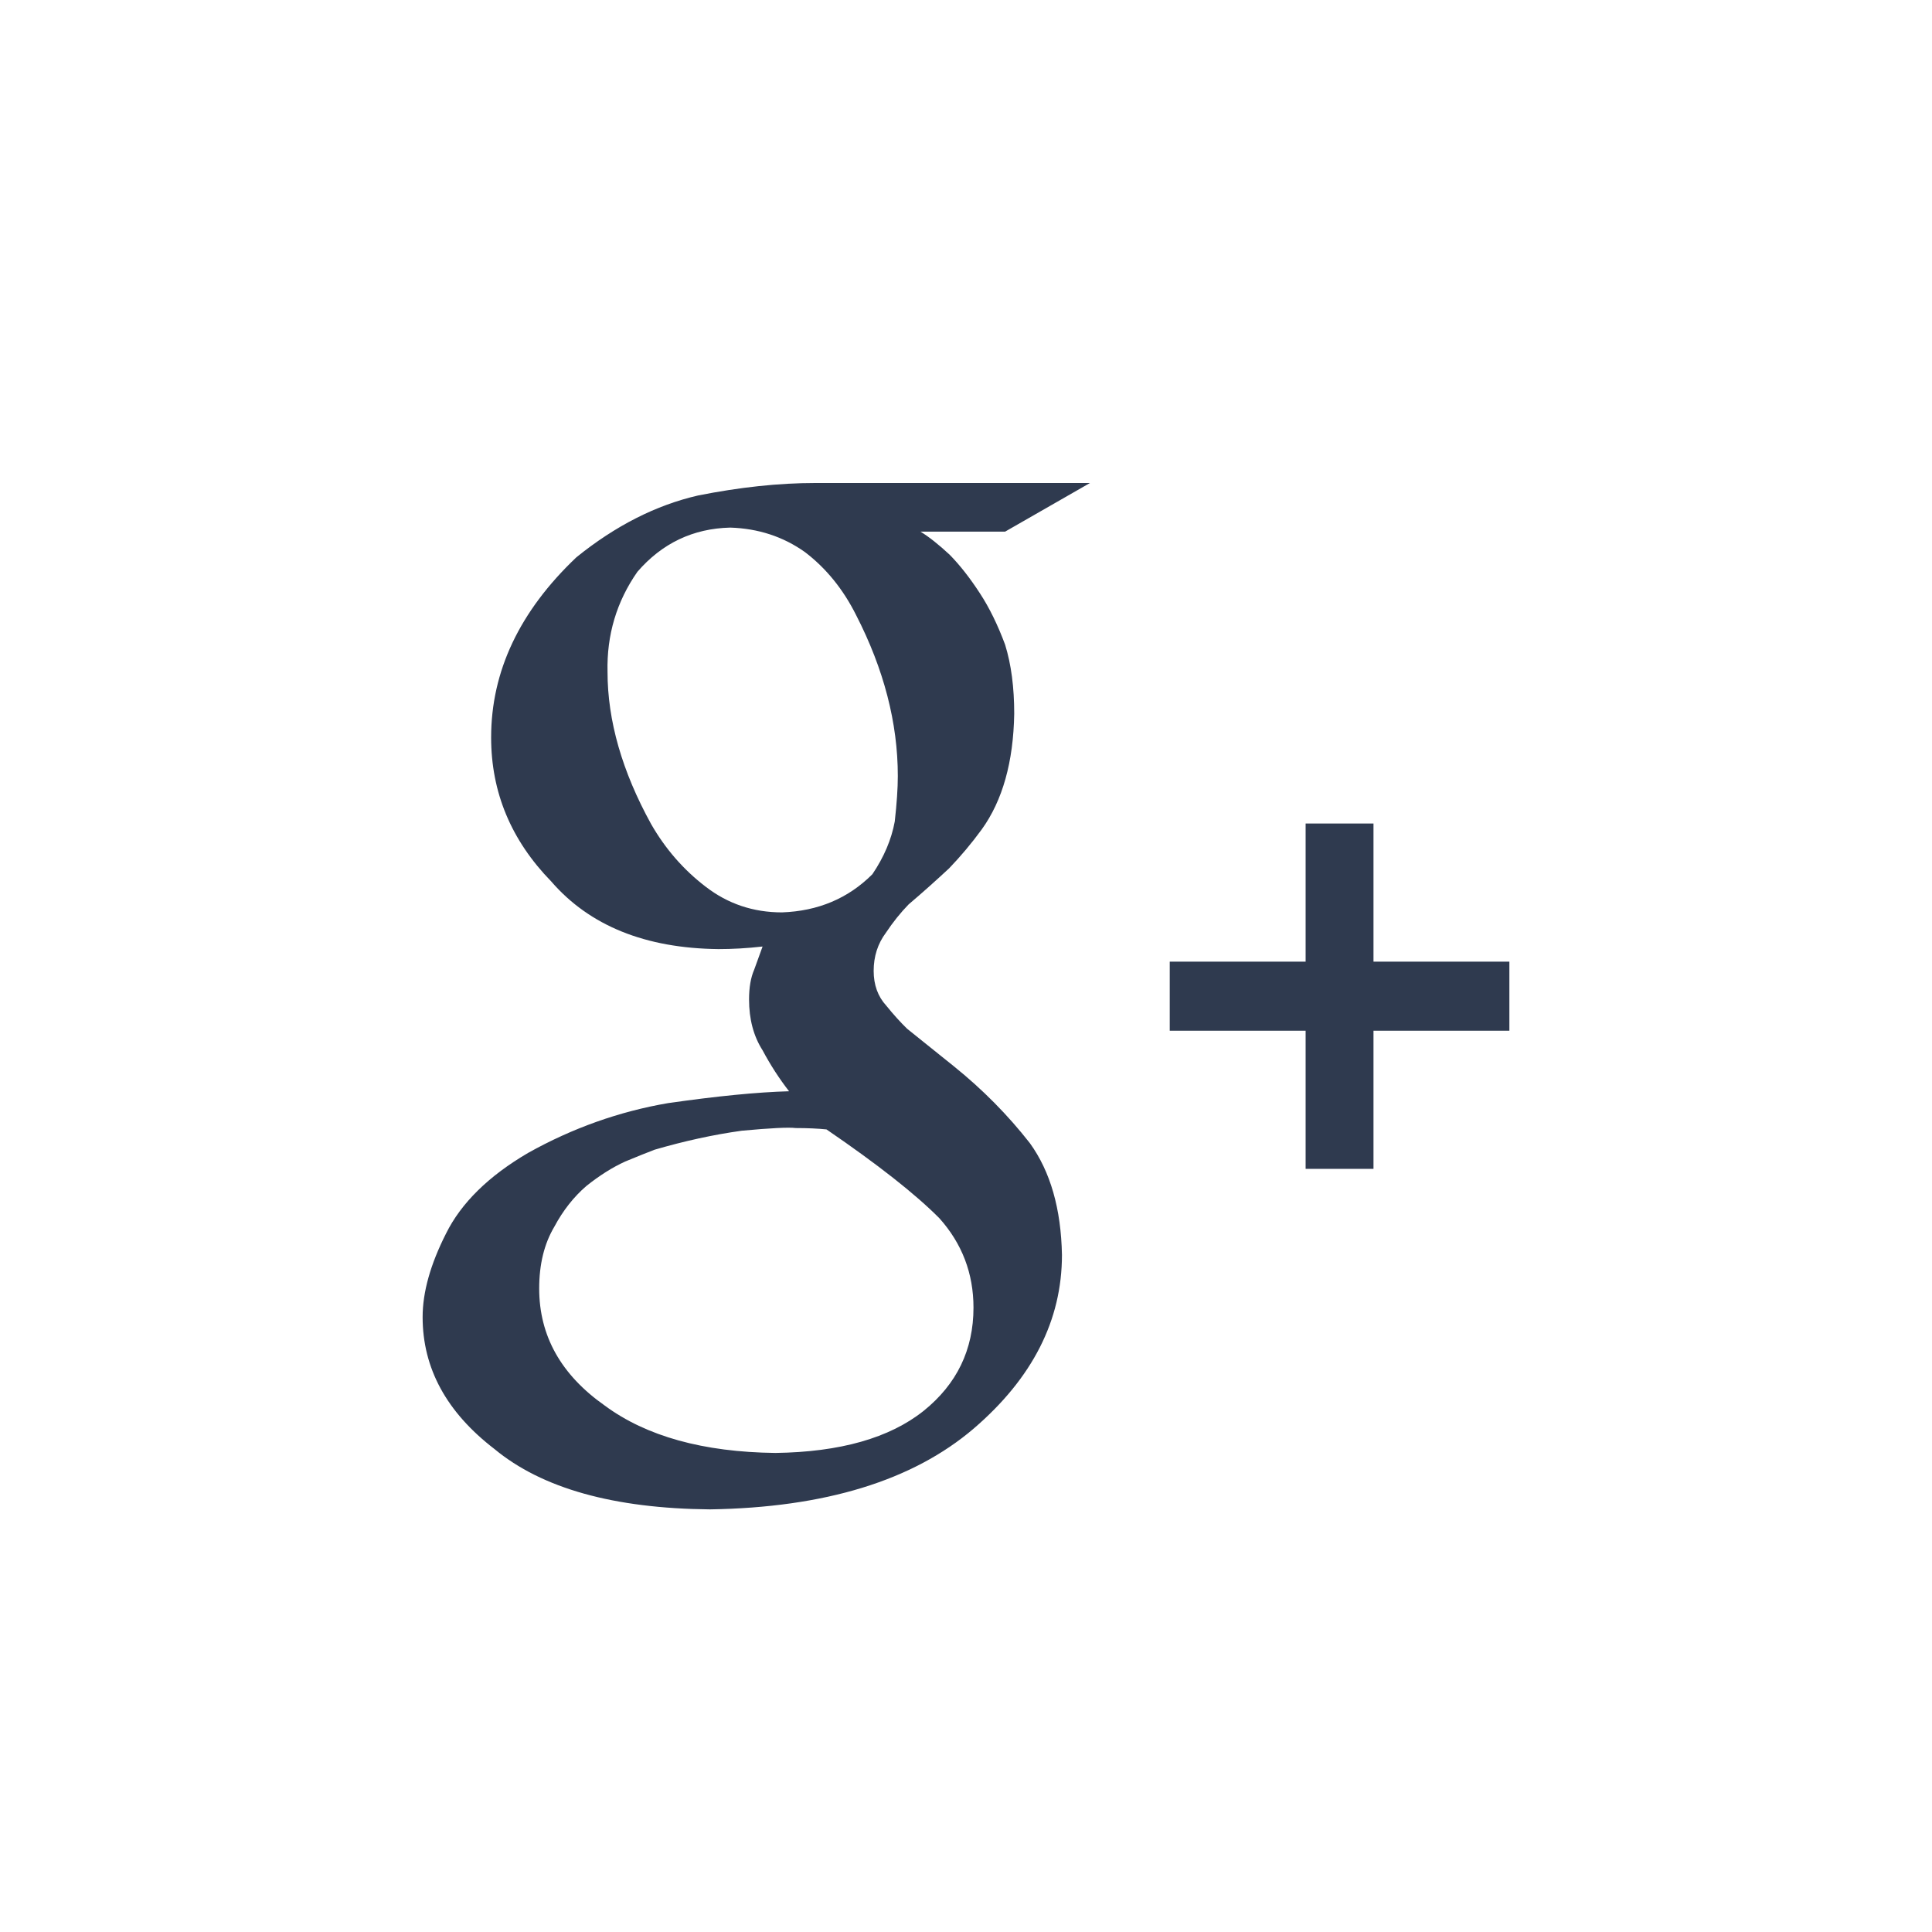
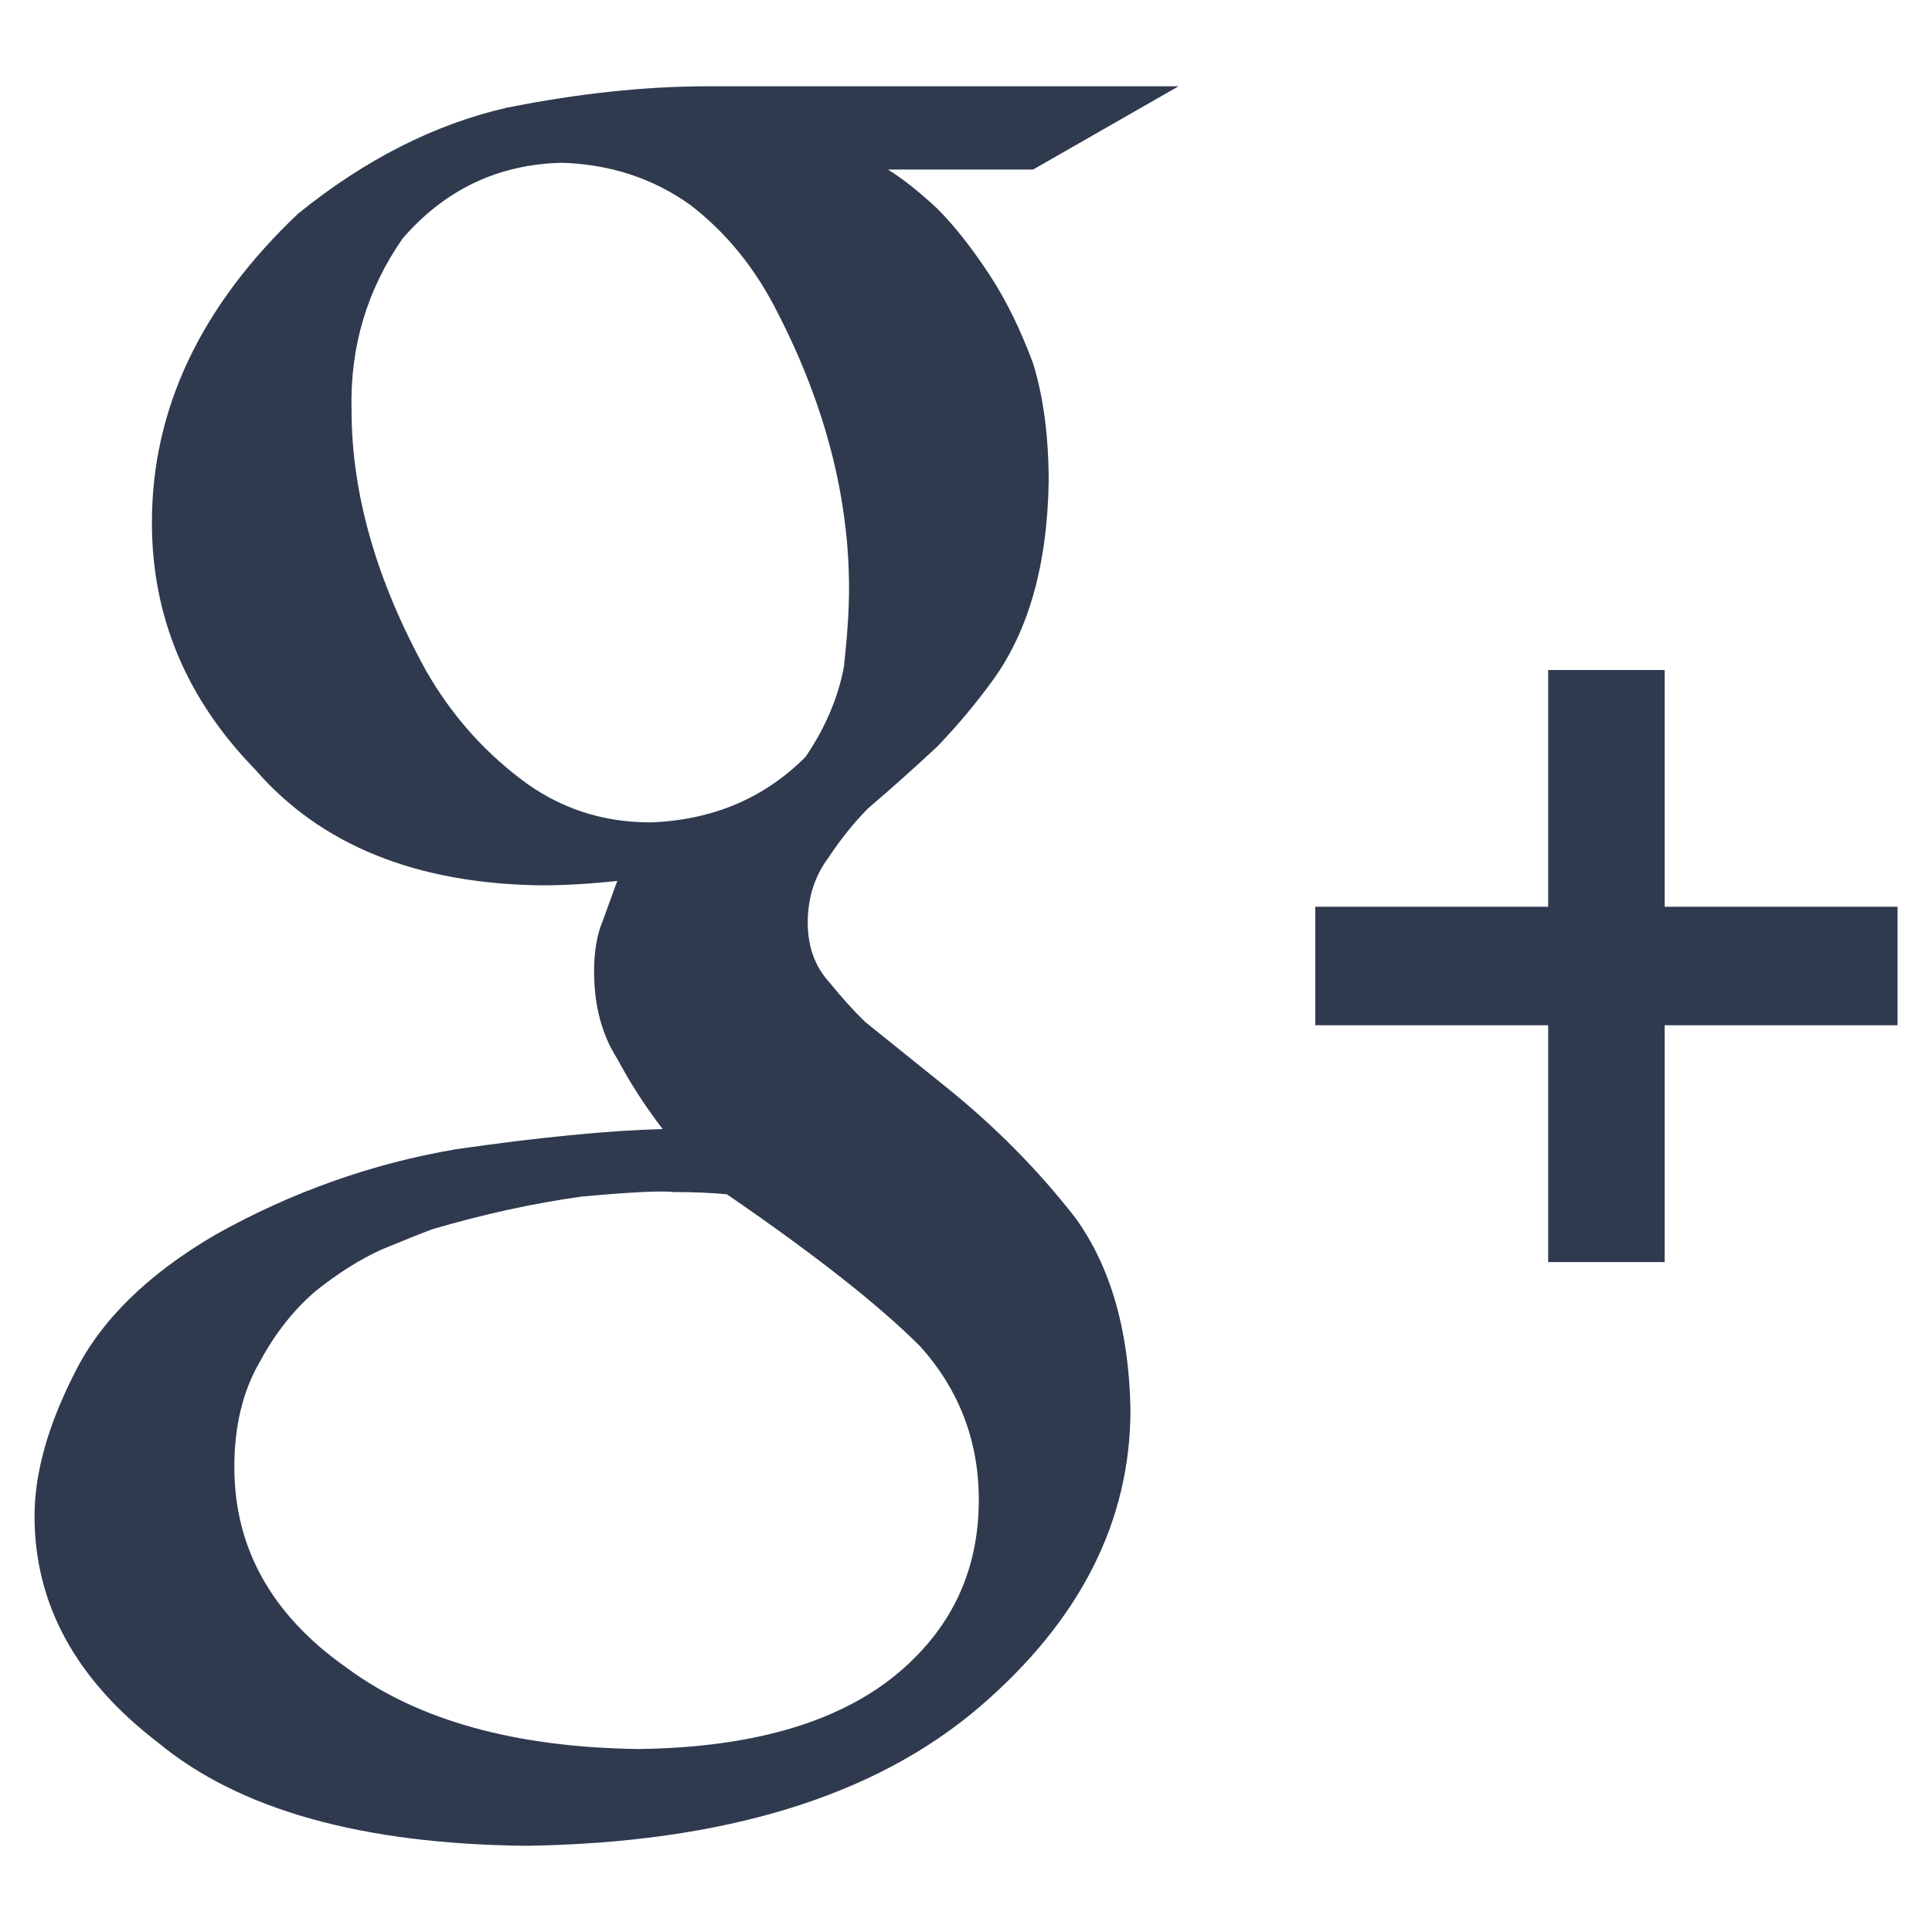
<svg xmlns="http://www.w3.org/2000/svg" width="24" height="24" viewBox="0 0 24 24" fill="none">
-   <path d="M11.434 6.604C11.541 6.669 11.661 6.765 11.796 6.89C11.924 7.02 12.05 7.181 12.174 7.372C12.291 7.551 12.395 7.764 12.486 8.009C12.562 8.254 12.599 8.54 12.599 8.866C12.589 9.466 12.454 9.945 12.195 10.304C12.068 10.478 11.933 10.638 11.791 10.786C11.633 10.933 11.466 11.083 11.287 11.235C11.186 11.339 11.092 11.456 11.005 11.587C10.904 11.722 10.853 11.881 10.853 12.06C10.853 12.234 10.905 12.379 11.01 12.493C11.098 12.602 11.184 12.697 11.268 12.779L11.847 13.244C12.206 13.533 12.521 13.852 12.793 14.2C13.049 14.554 13.181 15.017 13.192 15.589C13.192 16.4 12.826 17.119 12.097 17.745C11.339 18.393 10.247 18.728 8.819 18.75C7.624 18.739 6.732 18.489 6.142 18C5.547 17.543 5.25 16.997 5.25 16.361C5.25 16.051 5.347 15.706 5.54 15.325C5.728 14.945 6.068 14.61 6.56 14.322C7.113 14.013 7.693 13.807 8.301 13.703C8.904 13.617 9.404 13.567 9.802 13.556C9.679 13.398 9.569 13.227 9.473 13.047C9.361 12.872 9.305 12.661 9.305 12.415C9.305 12.267 9.326 12.144 9.369 12.045L9.473 11.758C9.279 11.78 9.097 11.79 8.925 11.79C8.017 11.78 7.324 11.5 6.848 10.95C6.349 10.438 6.101 9.842 6.101 9.161C6.101 8.339 6.454 7.593 7.16 6.923C7.645 6.531 8.149 6.275 8.672 6.155C9.19 6.052 9.675 6 10.127 6H13.54L12.486 6.604H11.434ZM11.669 15.133C11.37 14.832 10.903 14.465 10.267 14.03C10.159 14.019 10.031 14.013 9.884 14.013C9.797 14.002 9.575 14.013 9.216 14.046C8.863 14.095 8.502 14.174 8.132 14.282C8.045 14.315 7.923 14.364 7.766 14.429C7.608 14.501 7.448 14.602 7.285 14.732C7.127 14.868 6.994 15.037 6.886 15.239C6.76 15.451 6.698 15.707 6.698 16.006C6.698 16.595 6.97 17.079 7.513 17.461C8.029 17.842 8.735 18.038 9.632 18.049C10.436 18.038 11.05 17.864 11.474 17.526C11.886 17.194 12.093 16.767 12.093 16.244C12.093 15.819 11.951 15.448 11.669 15.133ZM9.714 11.334C10.163 11.318 10.537 11.16 10.837 10.86C10.981 10.647 11.074 10.428 11.115 10.205C11.14 9.981 11.153 9.793 11.153 9.64C11.153 8.98 10.98 8.314 10.636 7.643C10.475 7.321 10.263 7.059 9.999 6.858C9.73 6.667 9.421 6.565 9.071 6.554C8.609 6.565 8.224 6.749 7.918 7.103C7.659 7.474 7.536 7.889 7.547 8.347C7.547 8.952 7.728 9.583 8.089 10.238C8.264 10.543 8.489 10.803 8.766 11.015C9.042 11.228 9.358 11.334 9.714 11.334Z" fill="#2F3A4F" />
-   <path d="M18.75 11.946H17.062V10.23H16.219V11.946H14.531V12.804H16.219V14.52H17.062V12.804H18.75V11.946Z" fill="#2F3A4F" />
+   <path d="M11.03 2.106C11.213 2.219 11.419 2.382 11.649 2.597C11.87 2.821 12.085 3.097 12.298 3.423C12.499 3.731 12.678 4.095 12.834 4.516C12.963 4.935 13.027 5.426 13.027 5.985C13.01 7.013 12.779 7.834 12.334 8.449C12.117 8.748 11.885 9.023 11.642 9.275C11.371 9.528 11.084 9.785 10.779 10.046C10.605 10.223 10.443 10.424 10.295 10.649C10.12 10.881 10.034 11.153 10.034 11.46C10.034 11.759 10.123 12.006 10.302 12.202C10.453 12.389 10.602 12.553 10.745 12.693L11.737 13.491C12.353 13.985 12.894 14.531 13.359 15.129C13.797 15.736 14.025 16.529 14.043 17.51C14.043 18.899 13.417 20.133 12.166 21.206C10.868 22.317 8.995 22.891 6.547 22.929C4.498 22.91 2.969 22.482 1.958 21.643C0.938 20.86 0.429 19.923 0.429 18.833C0.429 18.302 0.594 17.71 0.926 17.058C1.248 16.406 1.831 15.832 2.674 15.339C3.622 14.808 4.617 14.455 5.66 14.277C6.692 14.128 7.55 14.044 8.232 14.025C8.021 13.753 7.833 13.462 7.668 13.153C7.476 12.853 7.38 12.491 7.38 12.068C7.38 11.816 7.417 11.605 7.489 11.435L7.668 10.943C7.336 10.979 7.023 10.998 6.729 10.998C5.172 10.979 3.985 10.5 3.168 9.557C2.313 8.679 1.887 7.657 1.887 6.491C1.887 5.081 2.492 3.802 3.703 2.654C4.534 1.982 5.398 1.544 6.295 1.338C7.182 1.161 8.014 1.072 8.79 1.072H14.64L12.834 2.106H11.03ZM11.433 16.727C10.92 16.213 10.12 15.584 9.03 14.836C8.844 14.818 8.625 14.808 8.373 14.808C8.224 14.79 7.842 14.808 7.228 14.864C6.622 14.948 6.003 15.084 5.37 15.27C5.221 15.326 5.011 15.41 4.741 15.522C4.471 15.644 4.197 15.817 3.917 16.041C3.647 16.274 3.418 16.563 3.232 16.909C3.018 17.273 2.911 17.712 2.911 18.225C2.911 19.233 3.377 20.065 4.308 20.719C5.192 21.372 6.404 21.708 7.94 21.727C9.319 21.708 10.371 21.409 11.098 20.831C11.806 20.261 12.159 19.529 12.159 18.632C12.159 17.904 11.917 17.268 11.433 16.727ZM8.081 10.216C8.851 10.188 9.493 9.917 10.007 9.402C10.254 9.038 10.413 8.663 10.484 8.28C10.526 7.897 10.547 7.574 10.547 7.312C10.547 6.18 10.252 5.038 9.662 3.888C9.386 3.337 9.022 2.887 8.57 2.542C8.109 2.214 7.579 2.041 6.98 2.022C6.187 2.041 5.528 2.355 5.002 2.962C4.559 3.598 4.347 4.31 4.367 5.094C4.367 6.133 4.676 7.214 5.295 8.336C5.595 8.86 5.982 9.304 6.456 9.668C6.93 10.034 7.472 10.216 8.081 10.216Z" fill="#2F3A4F" />
+   <path d="M23.572 11.264H20.679V8.323H19.232V11.264H16.339V12.736H19.232V15.678H20.679V12.736H23.572V11.264Z" fill="#2F3A4F" />
</svg>
